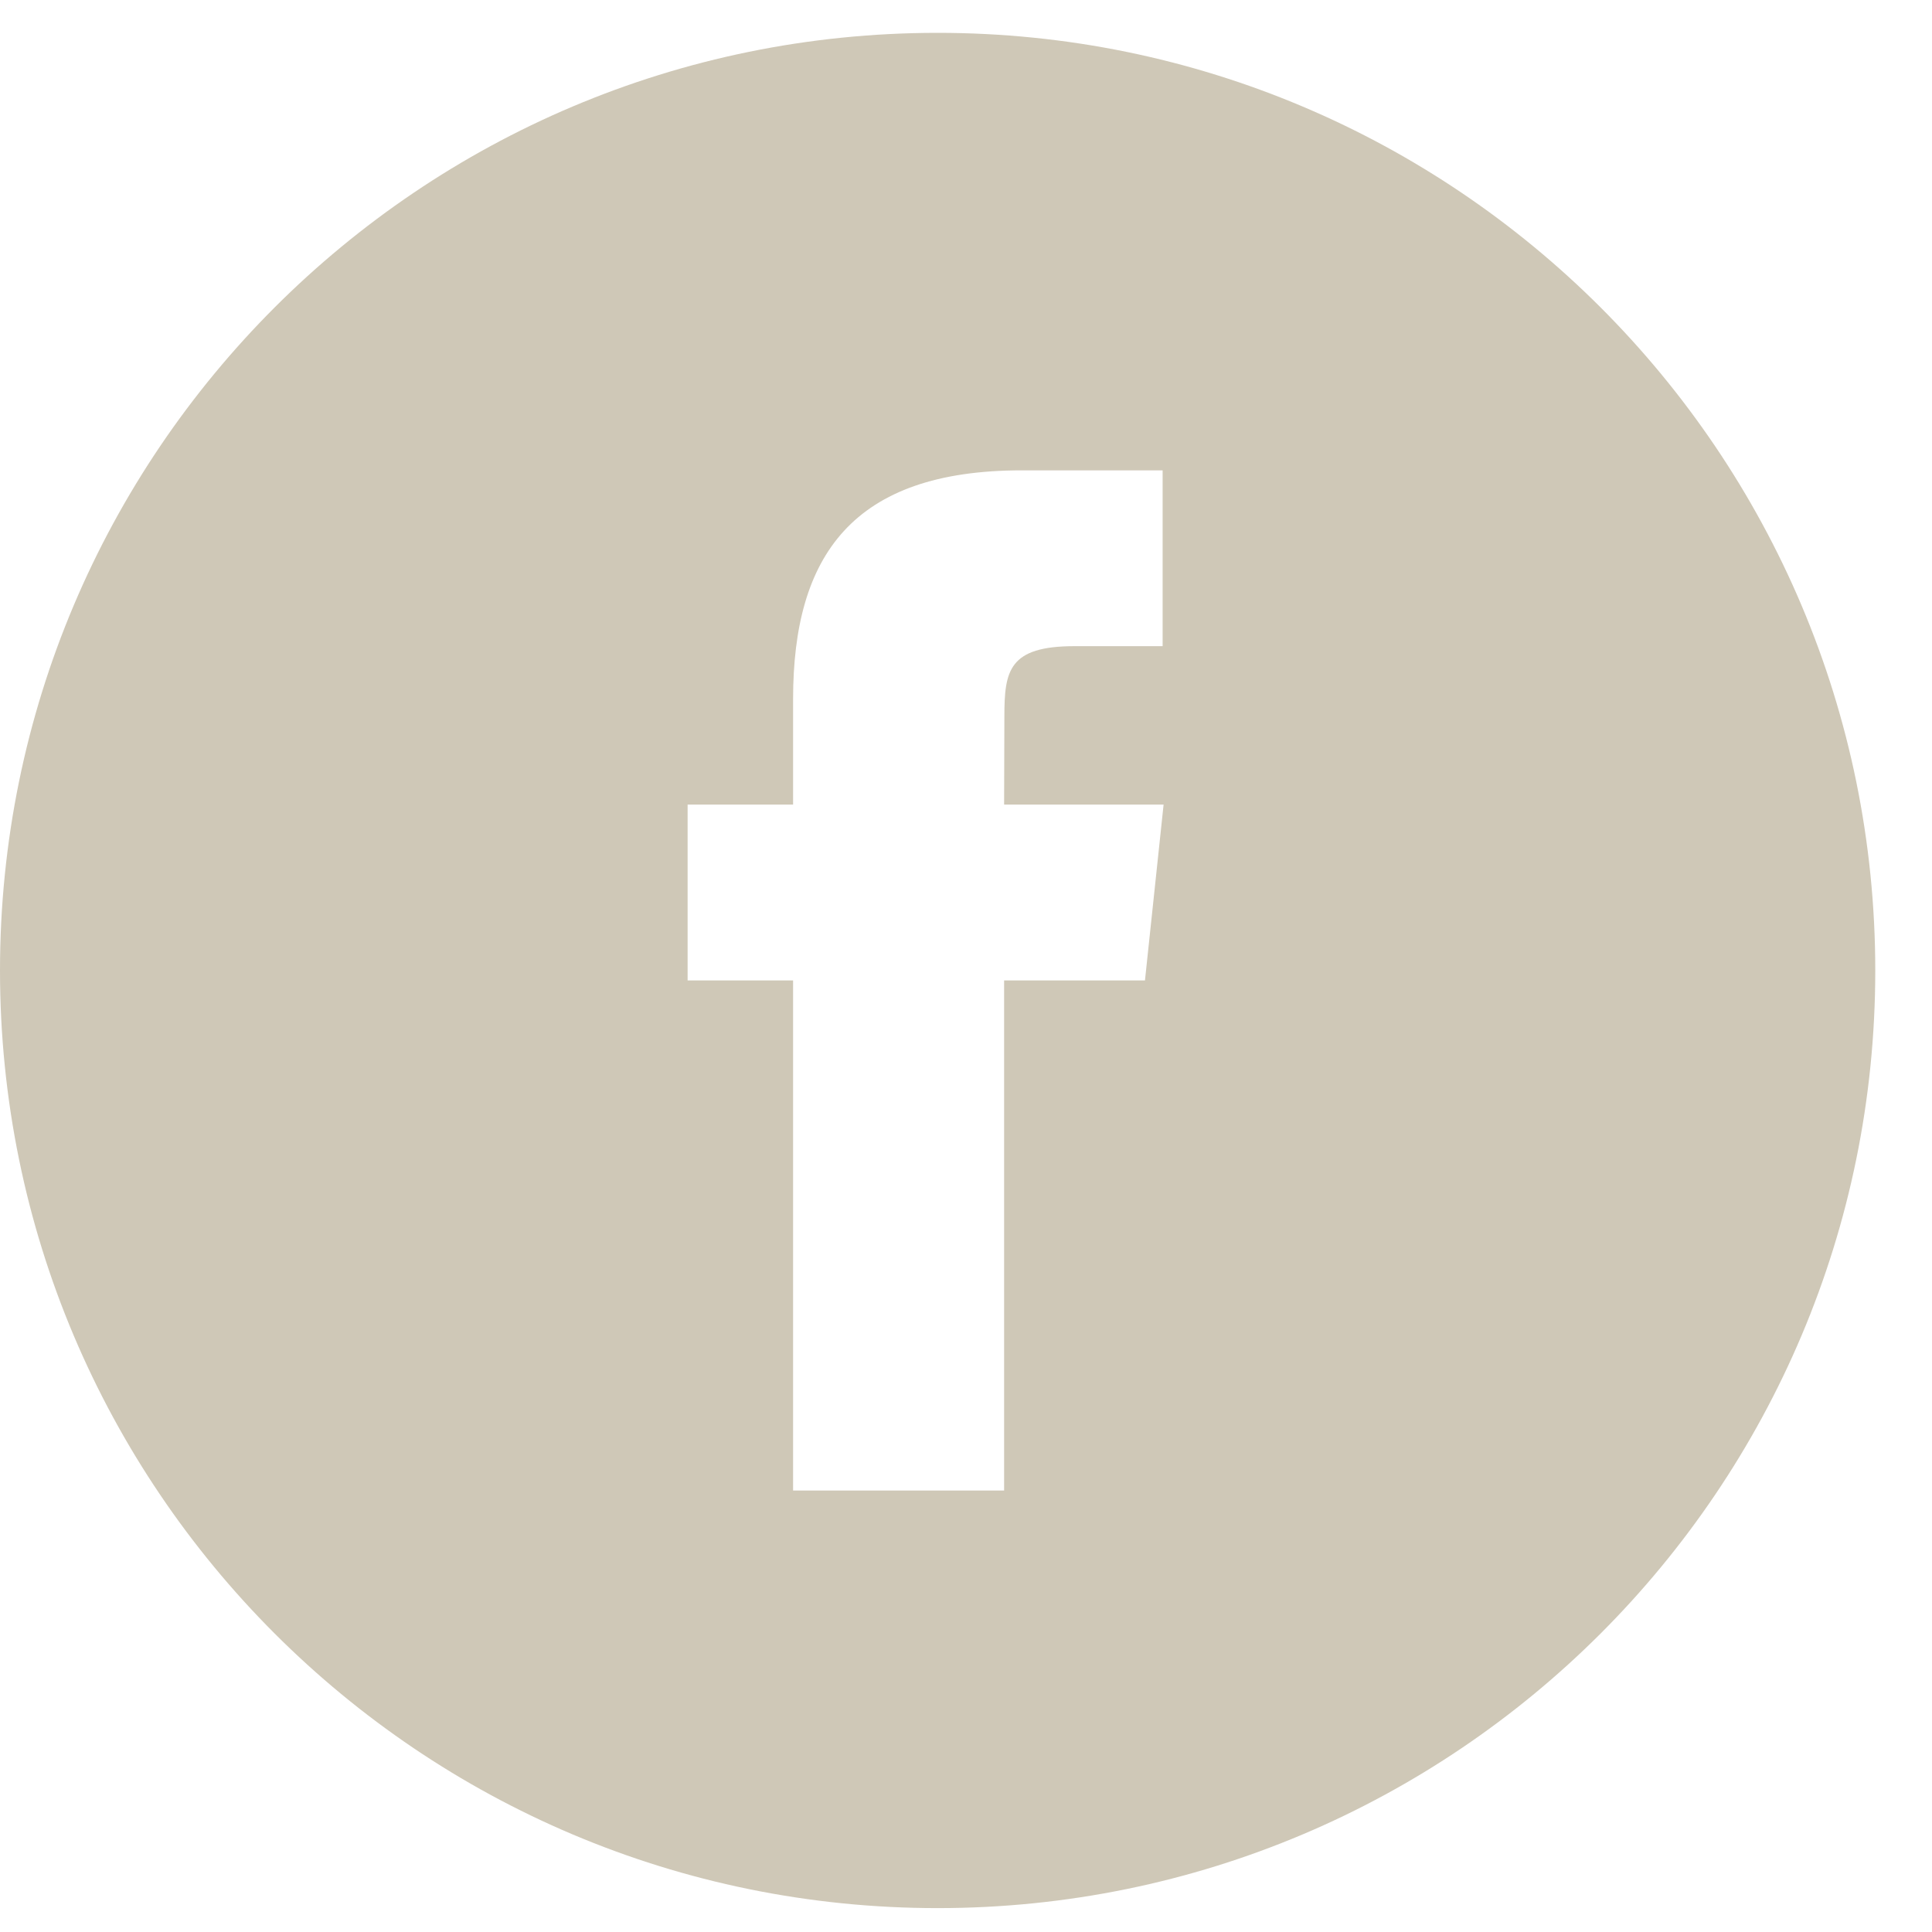
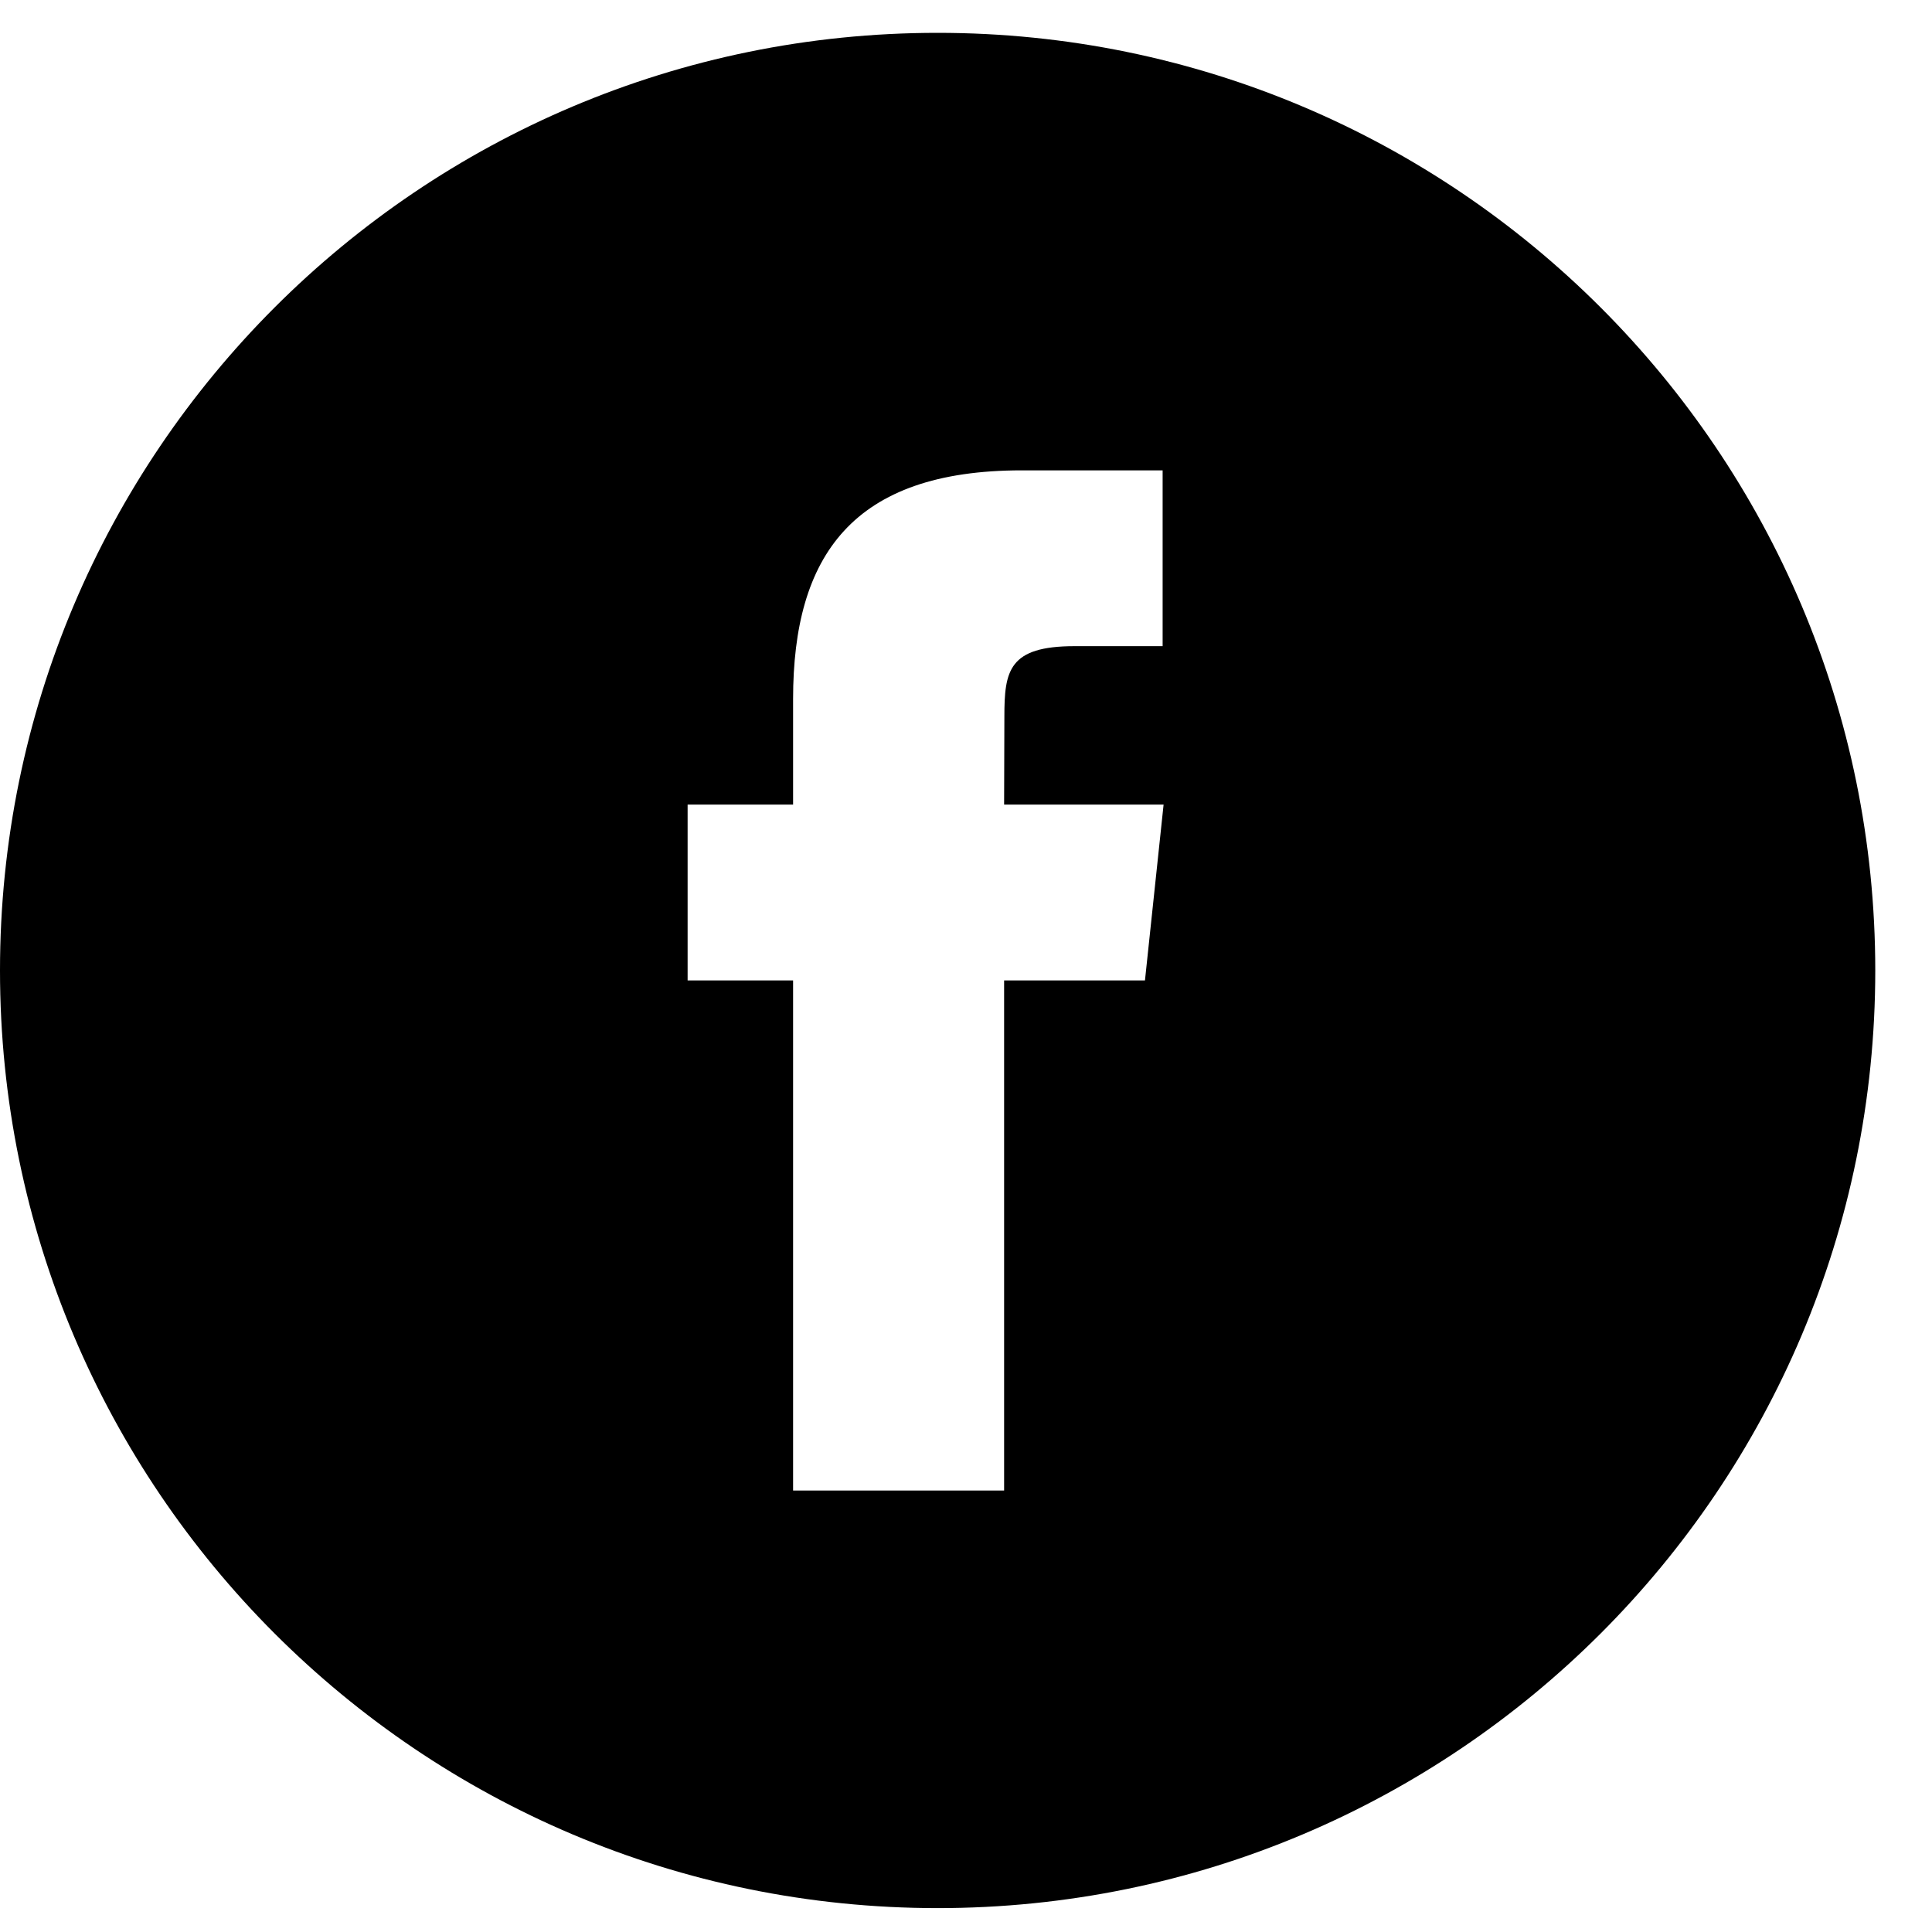
<svg xmlns="http://www.w3.org/2000/svg" width="22" height="22" viewBox="0 0 22 22" fill="none">
  <g id="Facebook">
-     <path id="Combined Shape" fill-rule="evenodd" clip-rule="evenodd" d="M10.677 0.374C4.78 0.374 0 5.154 0 11.051C0 16.948 4.78 21.728 10.677 21.728C16.574 21.728 21.354 16.948 21.354 11.051C21.354 5.154 16.574 0.374 10.677 0.374ZM11.434 11.164V16.973H9.031V11.164H7.83V9.162H9.031V7.96C9.031 6.327 9.709 5.356 11.635 5.356H13.239V7.358H12.236C11.486 7.358 11.437 7.638 11.437 8.16L11.434 9.162H13.25L13.038 11.164H11.434Z" fill="#CFC8B7" />
+     <path id="Combined Shape" fill-rule="evenodd" clip-rule="evenodd" d="M10.677 0.374C4.78 0.374 0 5.154 0 11.051C0 16.948 4.78 21.728 10.677 21.728C16.574 21.728 21.354 16.948 21.354 11.051C21.354 5.154 16.574 0.374 10.677 0.374ZM11.434 11.164V16.973H9.031V11.164H7.83V9.162H9.031V7.96C9.031 6.327 9.709 5.356 11.635 5.356H13.239V7.358H12.236C11.486 7.358 11.437 7.638 11.437 8.16L11.434 9.162H13.25L13.038 11.164H11.434Z" fill="currentColor" />
  </g>
</svg>
